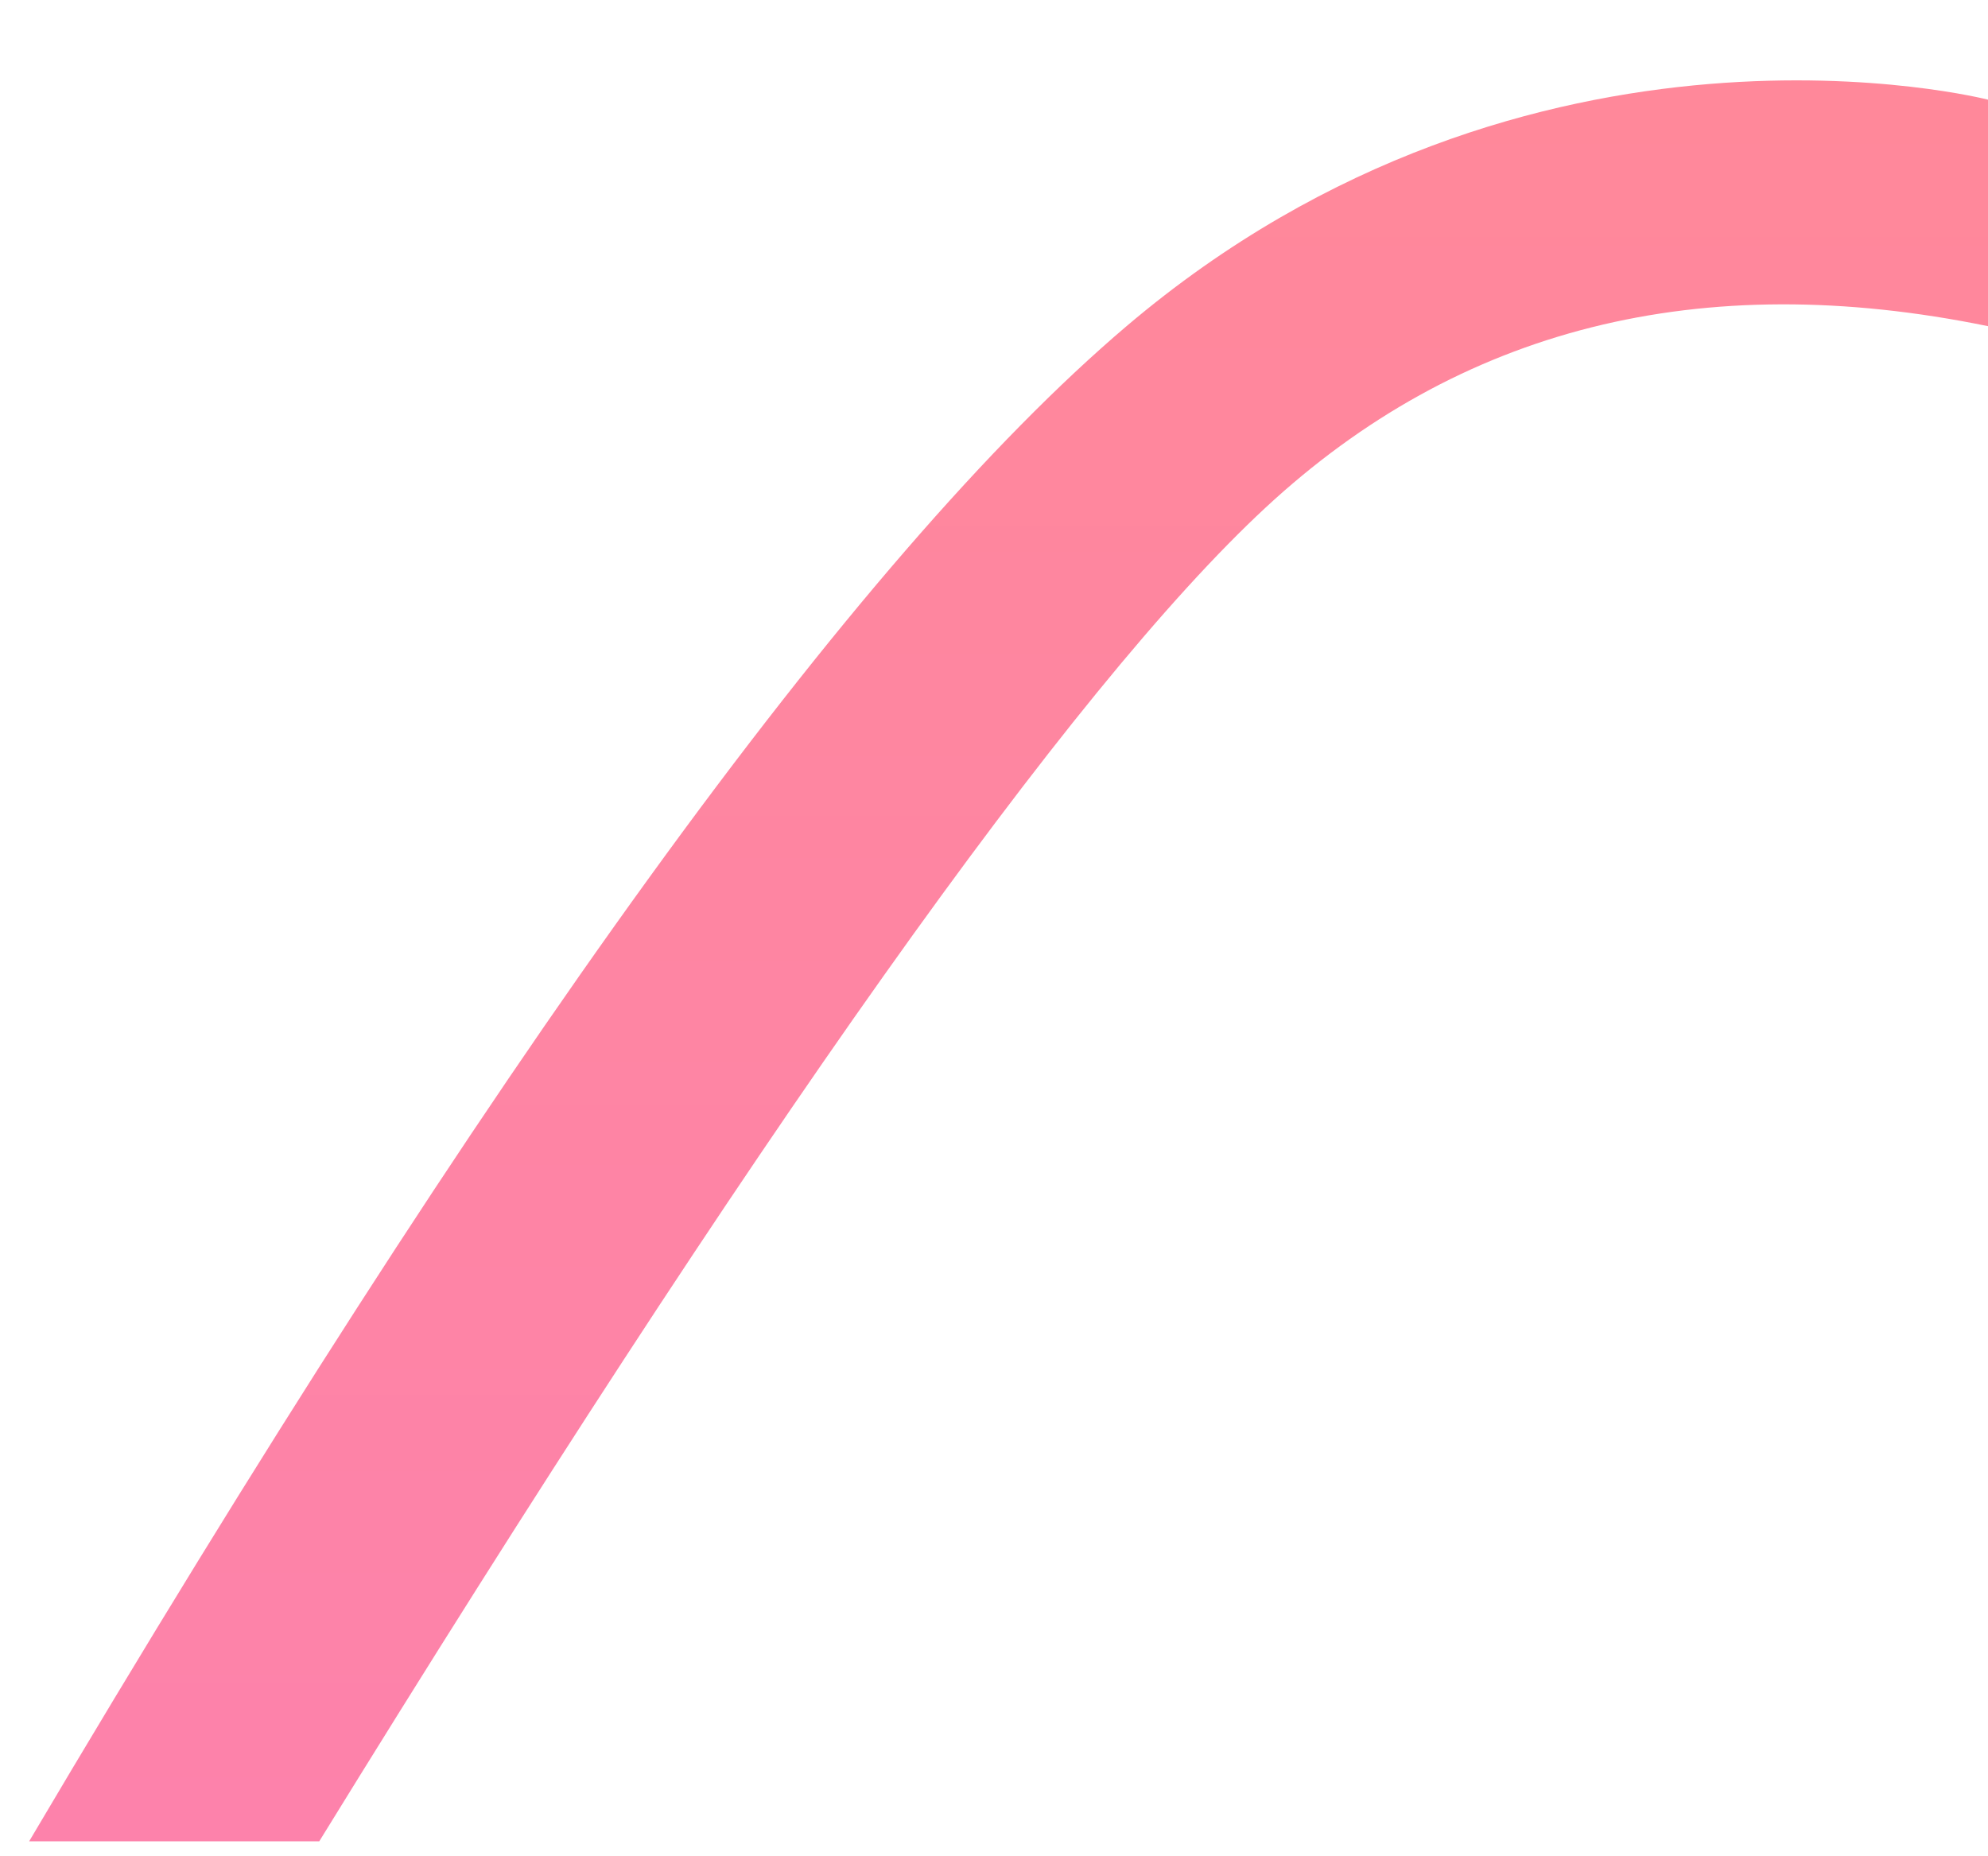
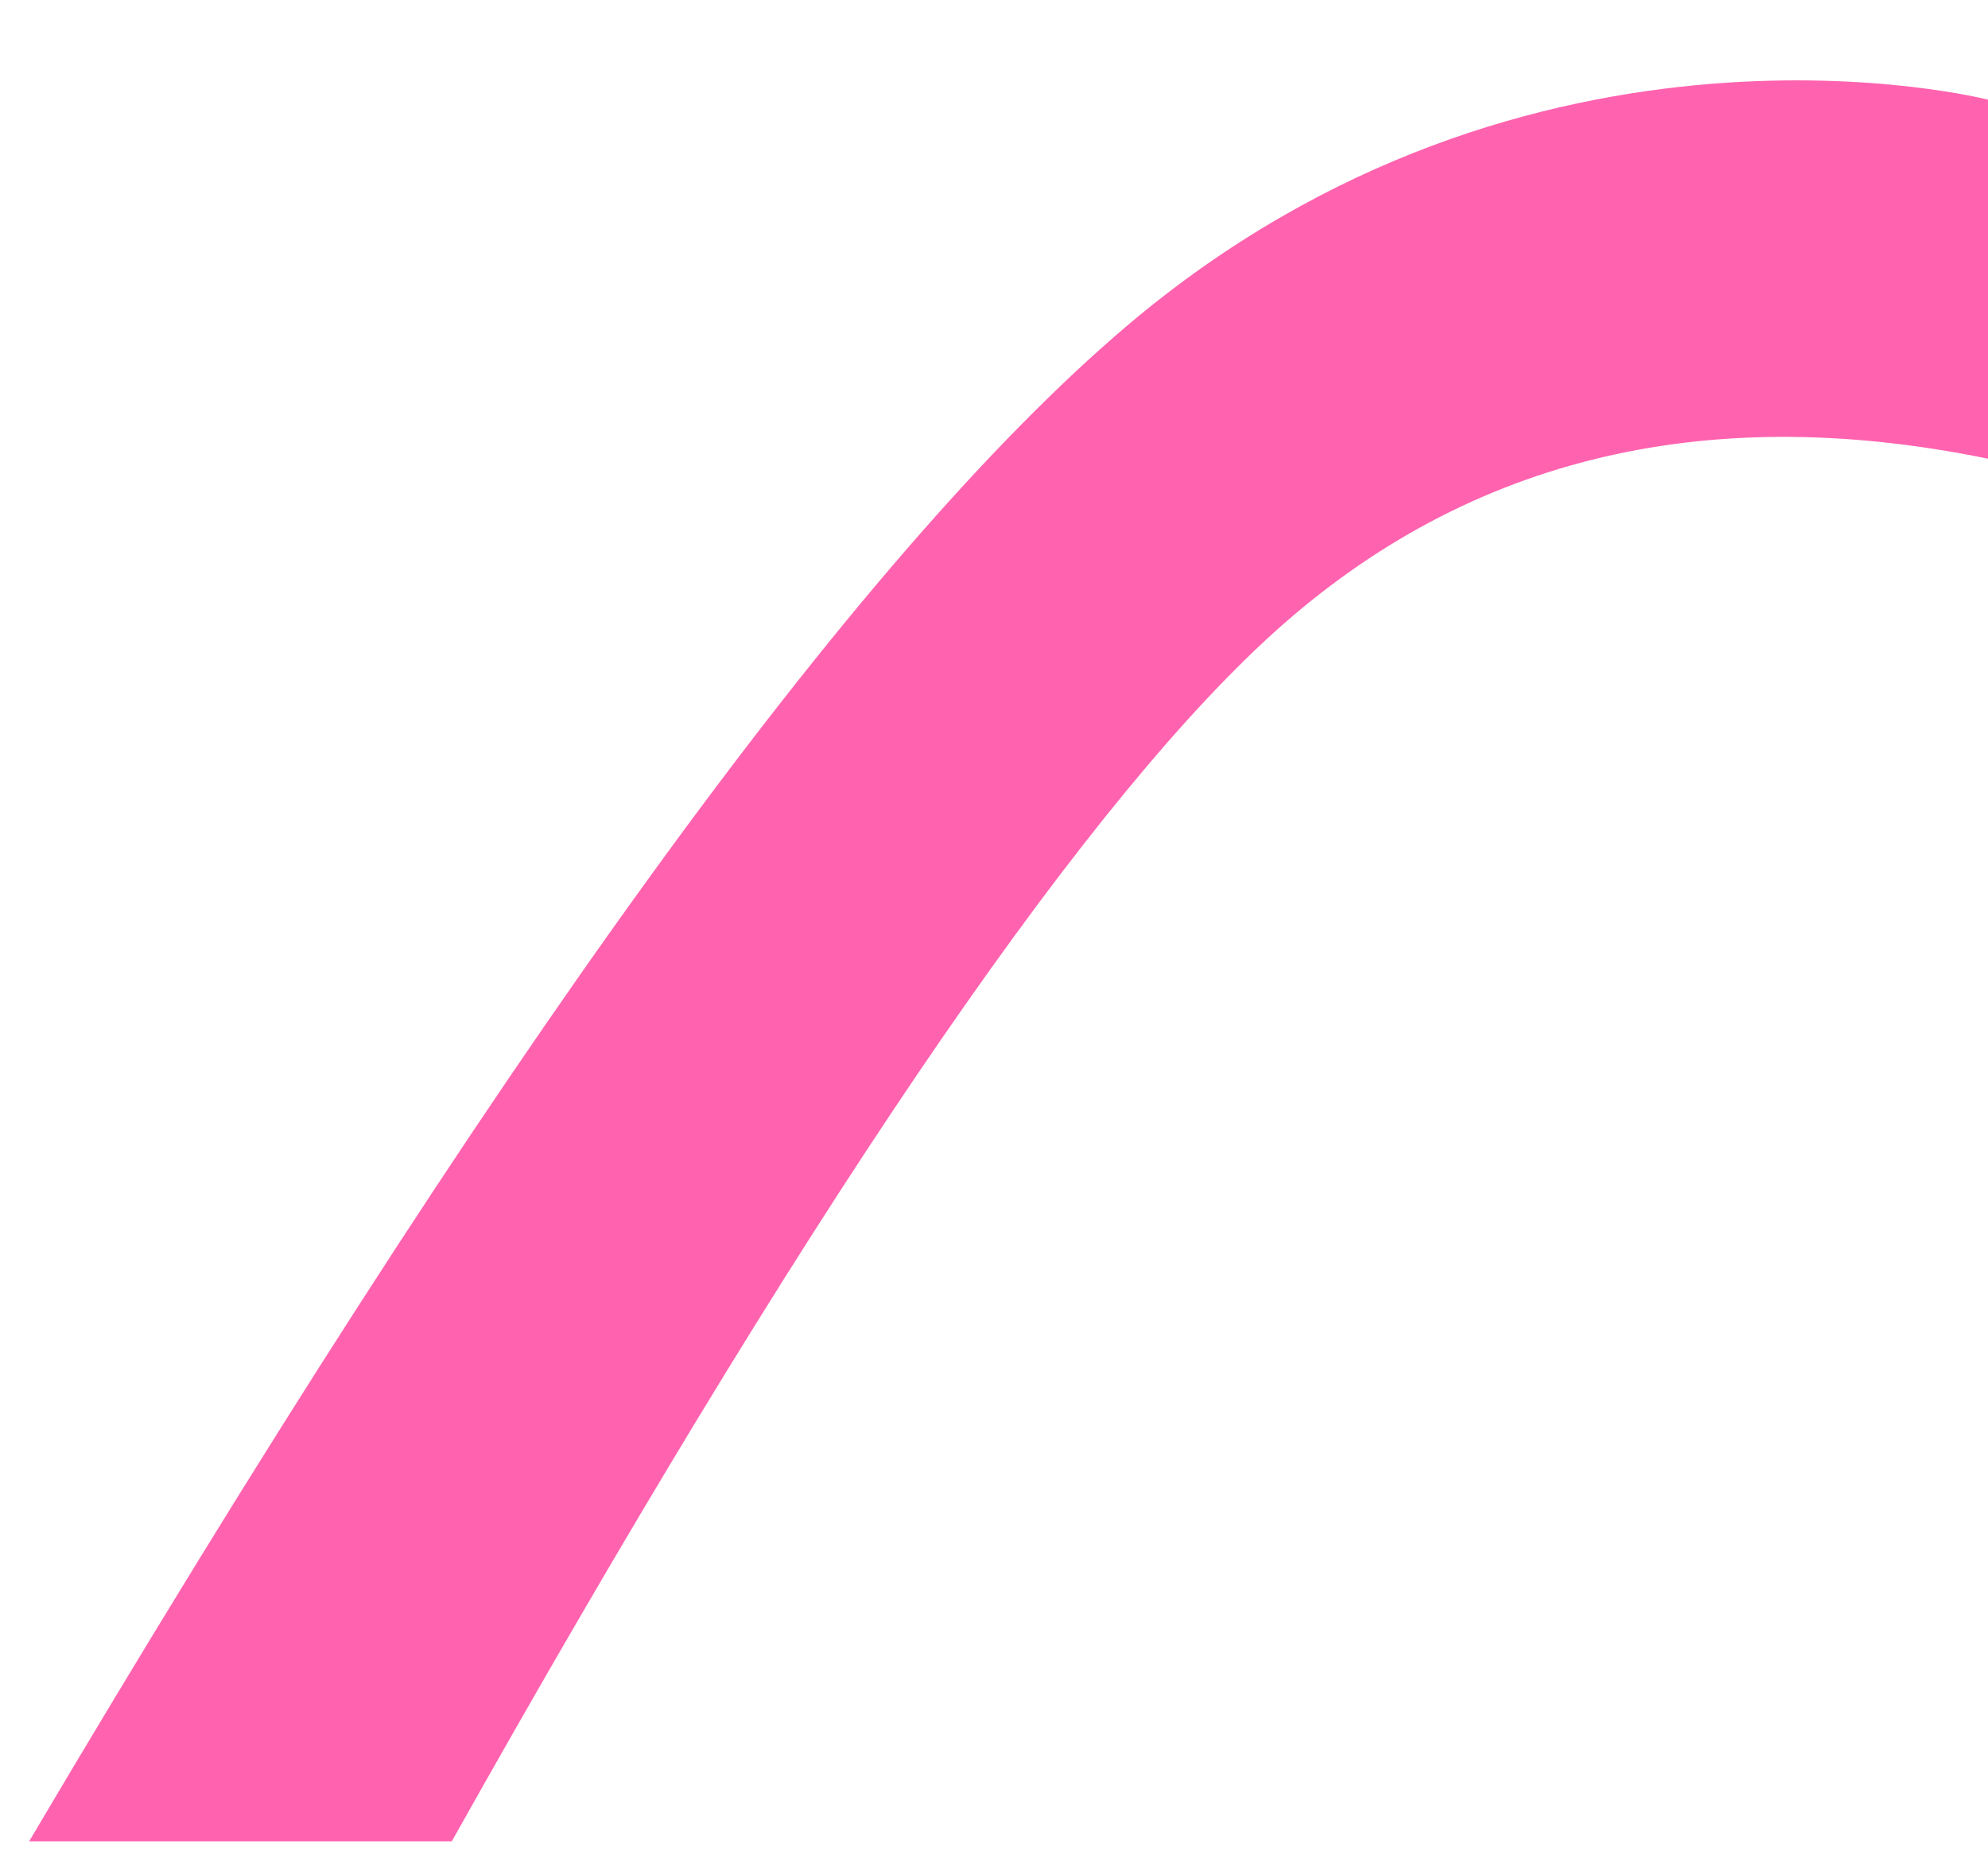
<svg xmlns="http://www.w3.org/2000/svg" width="15px" height="14px" viewBox="0 0 15 14" version="1.1">
-   <defs>
-     <linearGradient x1="50%" y1="0%" x2="50%" y2="100%" id="linearGradient-1">
-       <stop stop-color="#FF889A" offset="0%" />
-       <stop stop-color="#FD82AB" offset="99.921%" />
-     </linearGradient>
-   </defs>
  <g id="Page-1" stroke="none" stroke-width="1" fill="none" fill-rule="evenodd">
-     <path d="M0.22,13.893 C3.703,8.002 6.463,4.191 8.5,2.461 C11.556,-0.133 15,0.752 15,0.752 C15,0.752 15,1.322 15,2.461 C12.829,2.016 11.011,2.473 9.547,3.832 C8.083,5.191 5.704,8.545 2.409,13.893 L0.22,13.893 Z" id="Path-2" fill="url(#linearGradient-1)" />
+     <path d="M0.22,13.893 C3.703,8.002 6.463,4.191 8.5,2.461 C11.556,-0.133 15,0.752 15,0.752 C15,0.752 15,1.655 15,3.461 C12.829,3.016 11.011,3.473 9.547,4.832 C8.083,6.191 6.037,9.211 3.409,13.893 L0.22,13.893 Z" id="Path-2" fill="#FF63AF" />
  </g>
</svg>
